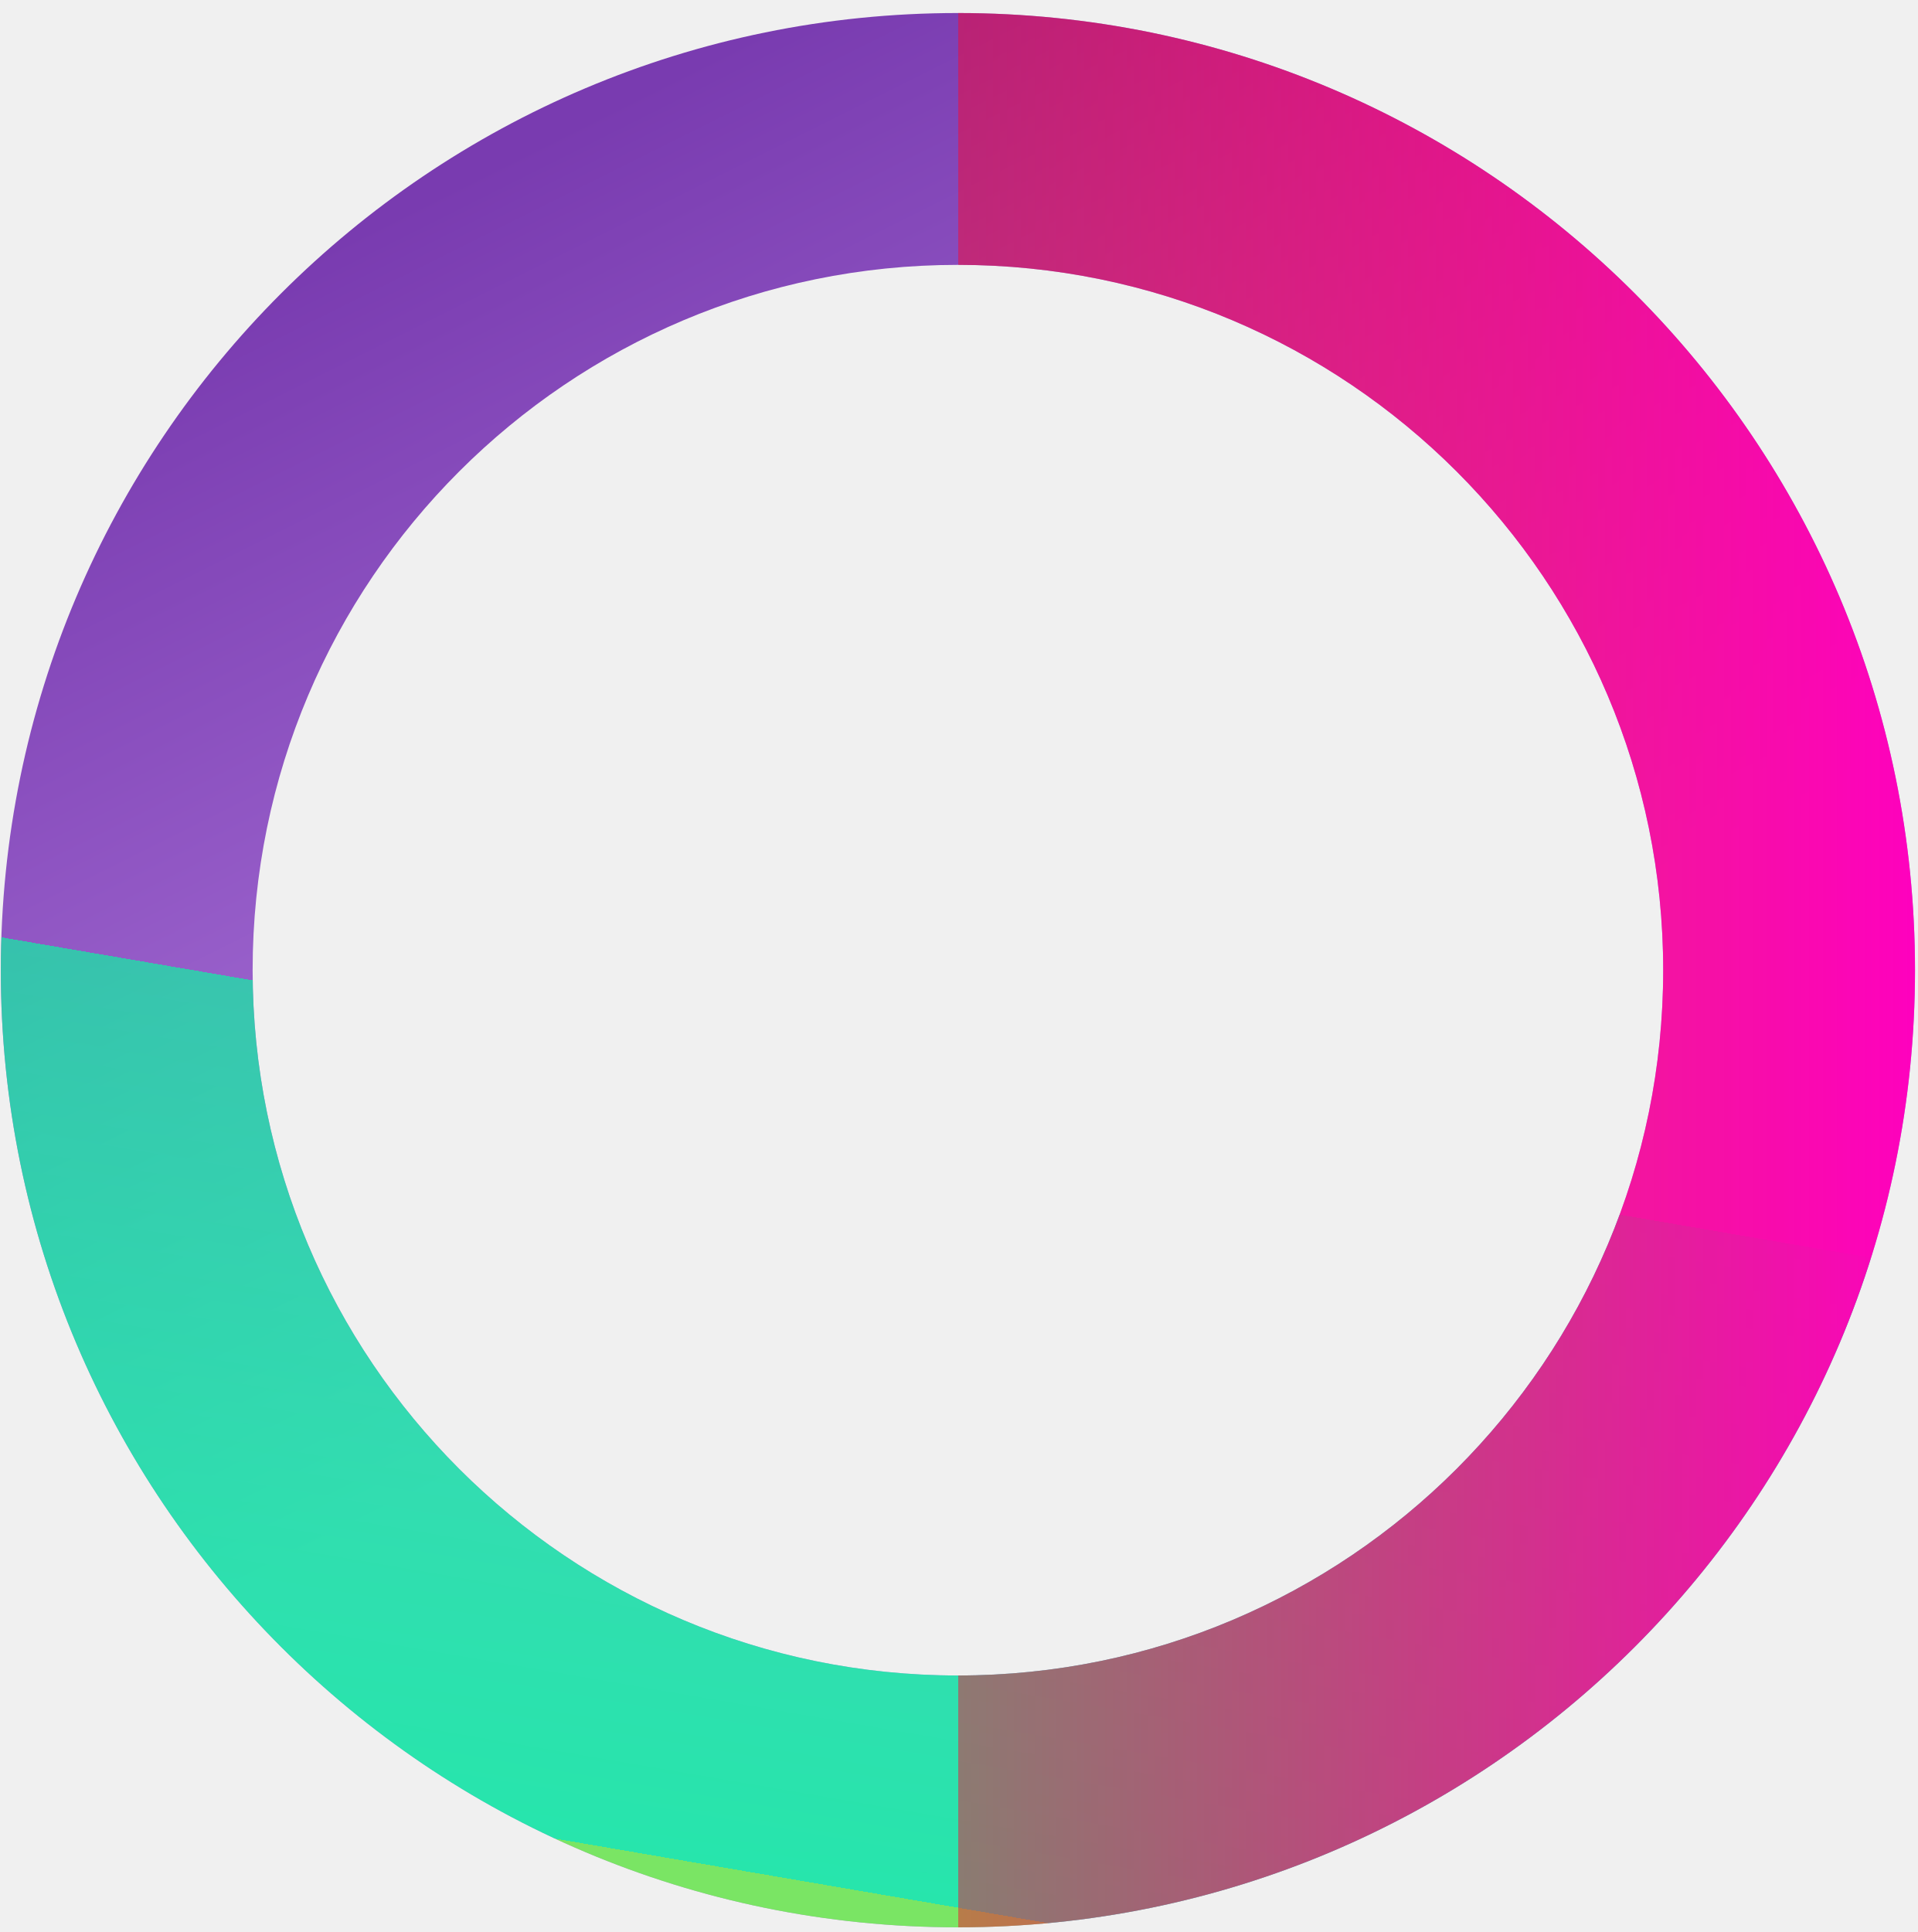
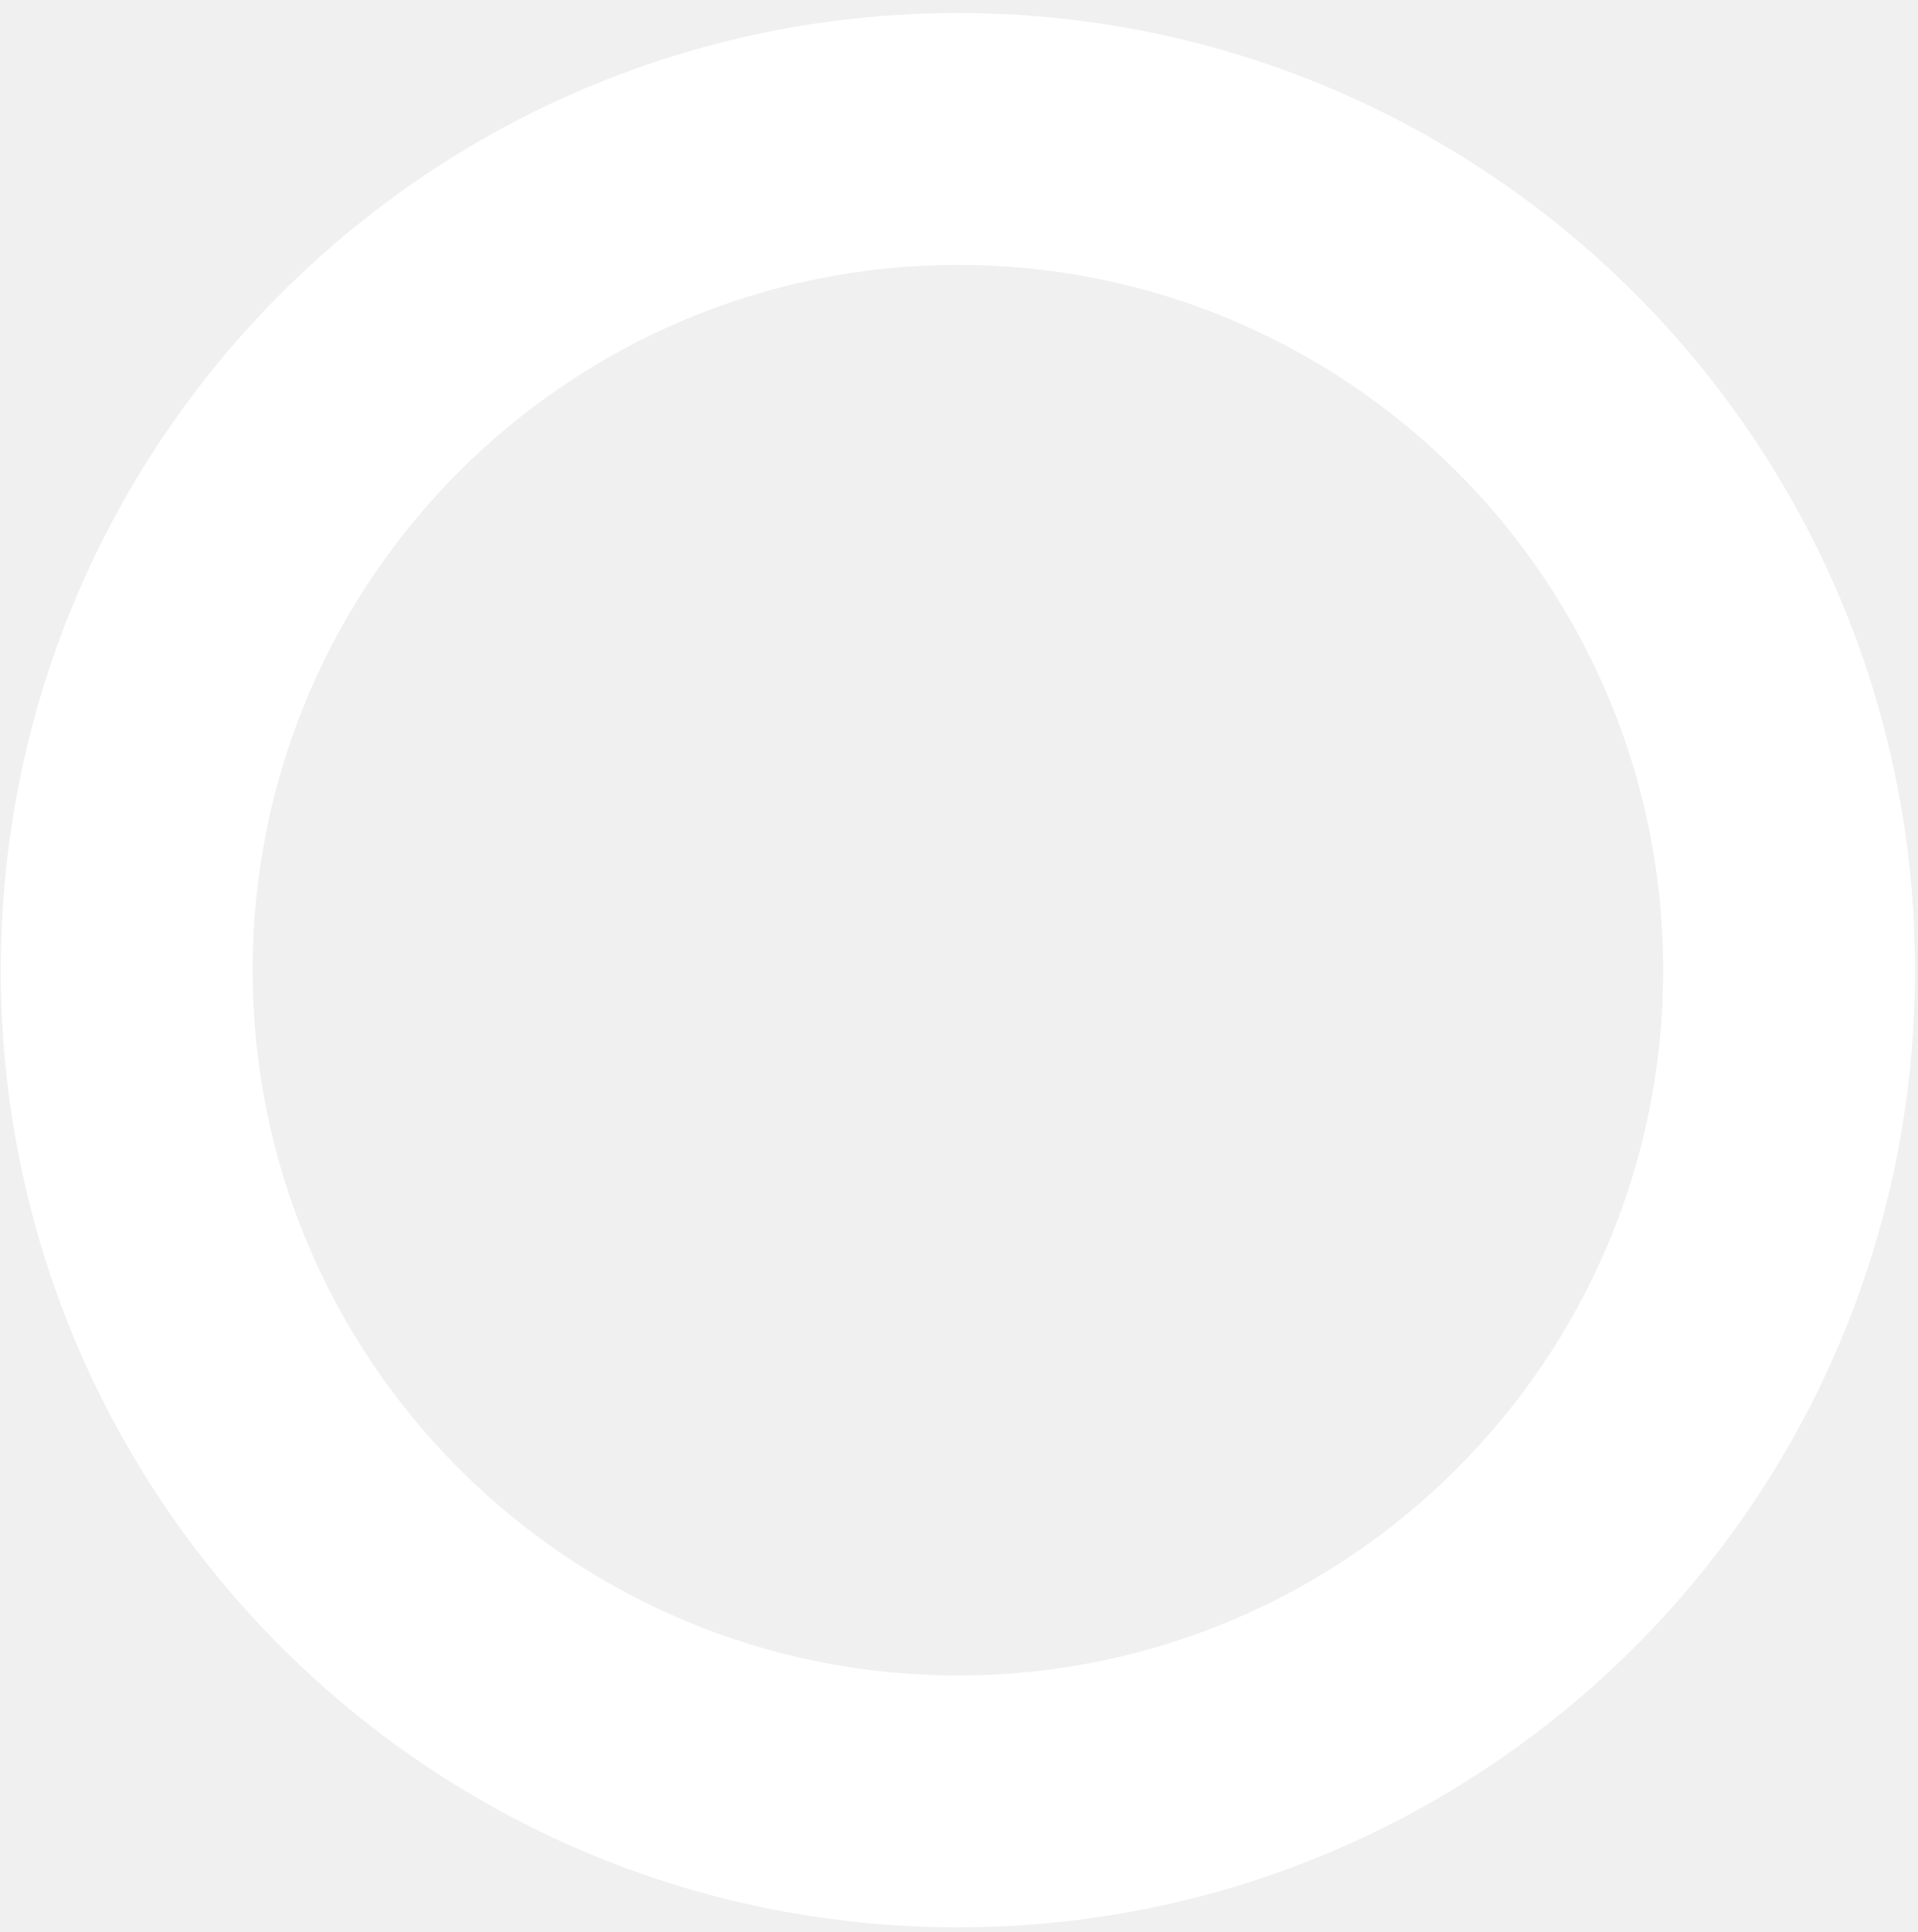
- <svg xmlns="http://www.w3.org/2000/svg" xmlns:xlink="http://www.w3.org/1999/xlink" width="131px" height="132px" viewBox="0 0 131 132" version="1.1">
+ <svg xmlns="http://www.w3.org/2000/svg" width="131px" height="132px" viewBox="0 0 131 132" version="1.1">
  <defs>
-     <linearGradient x1="23.353%" y1="9.968%" x2="50%" y2="63.25%" id="linearGradient-1">
-       <stop stop-color="#793BB0" offset="0%" />
-       <stop stop-color="#B27EE0" offset="100%" />
-     </linearGradient>
-     <linearGradient x1="27.736%" y1="94.31%" x2="34.628%" y2="54.092%" id="linearGradient-2">
-       <stop stop-color="#6BFF45" offset="0%" />
-       <stop stop-color="#04FF9F" offset="0%" />
-       <stop stop-color="#03FF9F" stop-opacity="0.798" offset="100%" />
-       <stop stop-color="#00FFA2" stop-opacity="0" offset="100%" />
-     </linearGradient>
-     <linearGradient x1="100%" y1="50%" x2="50%" y2="50%" id="linearGradient-3">
+     <linearGradient x1="100%" y1="50%" x2="50%" y2="50%" id="linearGradient-1">
      <stop stop-color="#FF00C0" offset="0%" />
      <stop stop-color="#FF002B" stop-opacity="0.457" offset="100%" />
      <stop stop-color="#FF0000" stop-opacity="0" offset="100%" />
    </linearGradient>
-     <path d="M65.45,131.68 C29.334,131.68 0.055,102.402 0.055,66.285 C0.055,30.169 29.334,0.89 65.45,0.89 C101.567,0.89 130.845,30.169 130.845,66.285 C130.845,102.402 101.567,131.68 65.45,131.68 Z M65.45,114.474 C92.064,114.474 113.639,92.899 113.639,66.285 C113.639,39.671 92.064,18.097 65.45,18.097 C38.836,18.097 17.261,39.671 17.261,66.285 C17.261,92.899 38.836,114.474 65.45,114.474 Z" id="path-4" />
  </defs>
  <g id="Page-1" stroke="none" stroke-width="1" fill="none" fill-rule="evenodd">
-     <g id="Oval-4">
-       <use fill="url(#linearGradient-1)" xlink:href="#path-4" />
-       <use fill-opacity="0.8" fill="url(#linearGradient-2)" xlink:href="#path-4" />
-       <use fill="url(#linearGradient-3)" xlink:href="#path-4" />
+     <g id="orb" fill-rule="nonzero" fill="#FFFFFF">
+       <g id="path-4-link">
+         <path d="M65.45,131.68 C29.334,131.68 0.055,102.402 0.055,66.285 C0.055,30.169 29.334,0.89 65.45,0.89 C101.567,0.89 130.845,30.169 130.845,66.285 C130.845,102.402 101.567,131.68 65.45,131.68 Z M65.45,114.474 C92.064,114.474 113.639,92.899 113.639,66.285 C113.639,39.671 92.064,18.097 65.45,18.097 C38.836,18.097 17.261,39.671 17.261,66.285 C17.261,92.899 38.836,114.474 65.45,114.474 Z" id="path-4" />
+       </g>
    </g>
  </g>
</svg>
